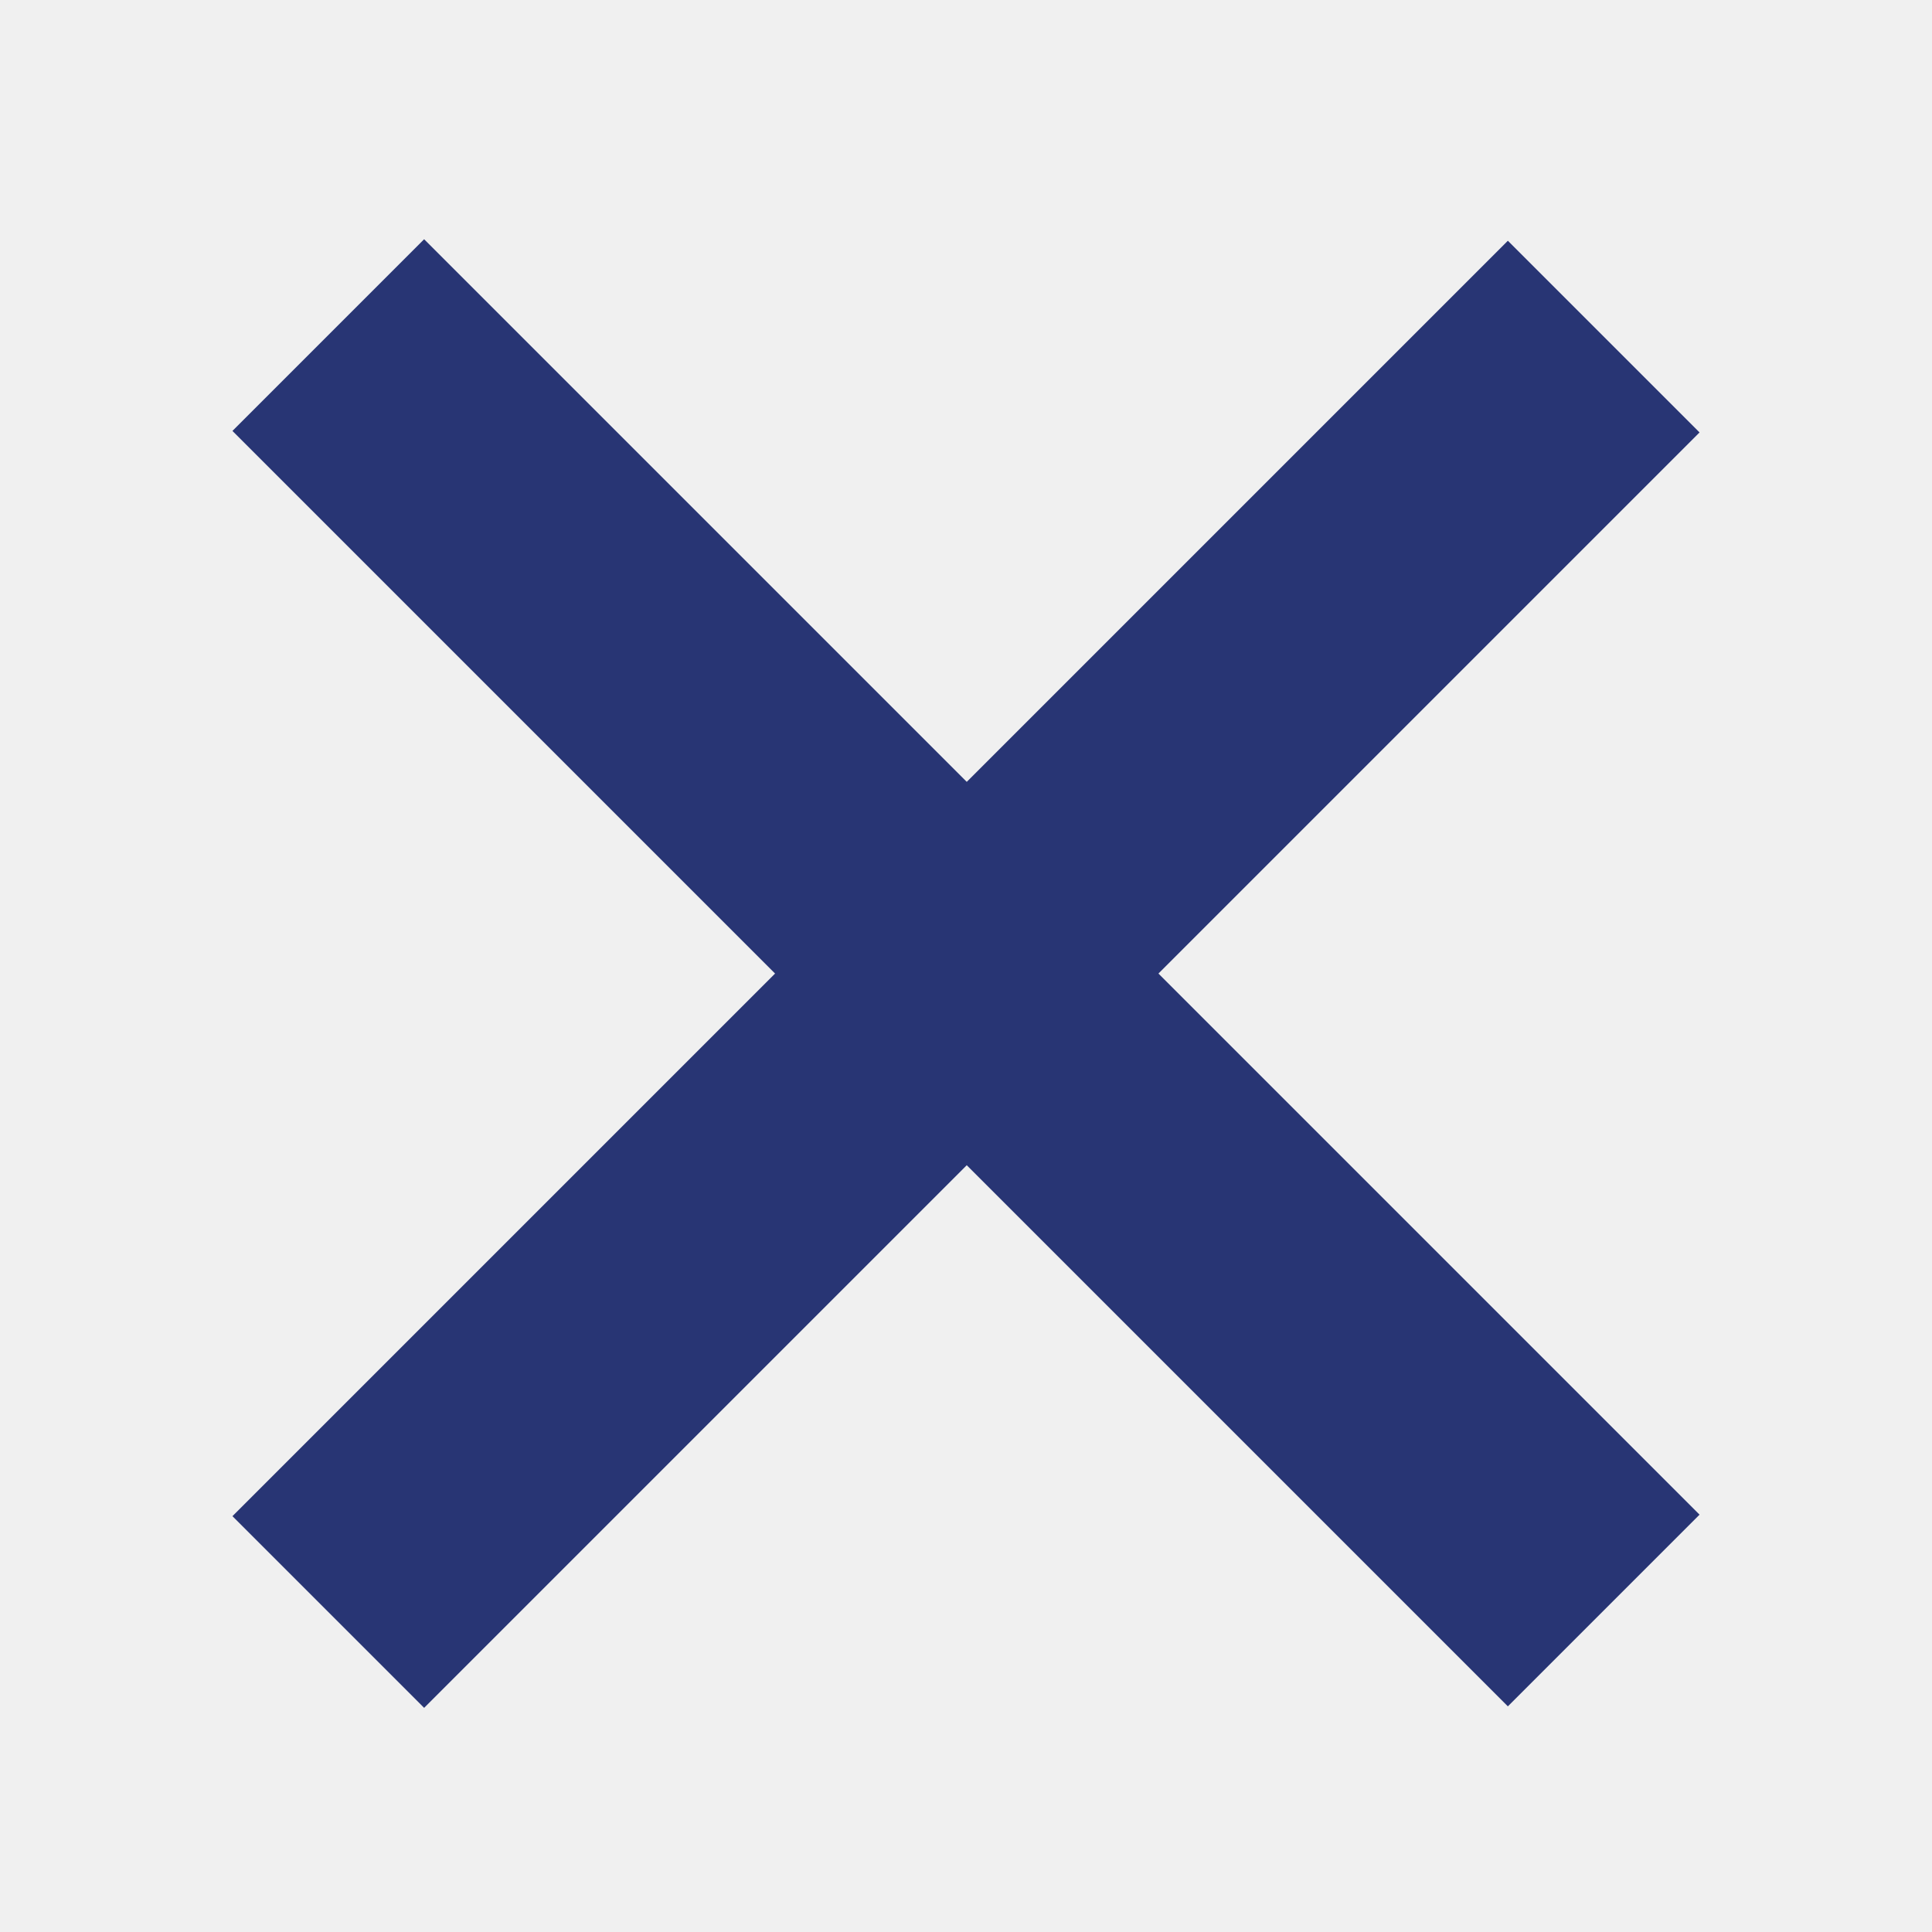
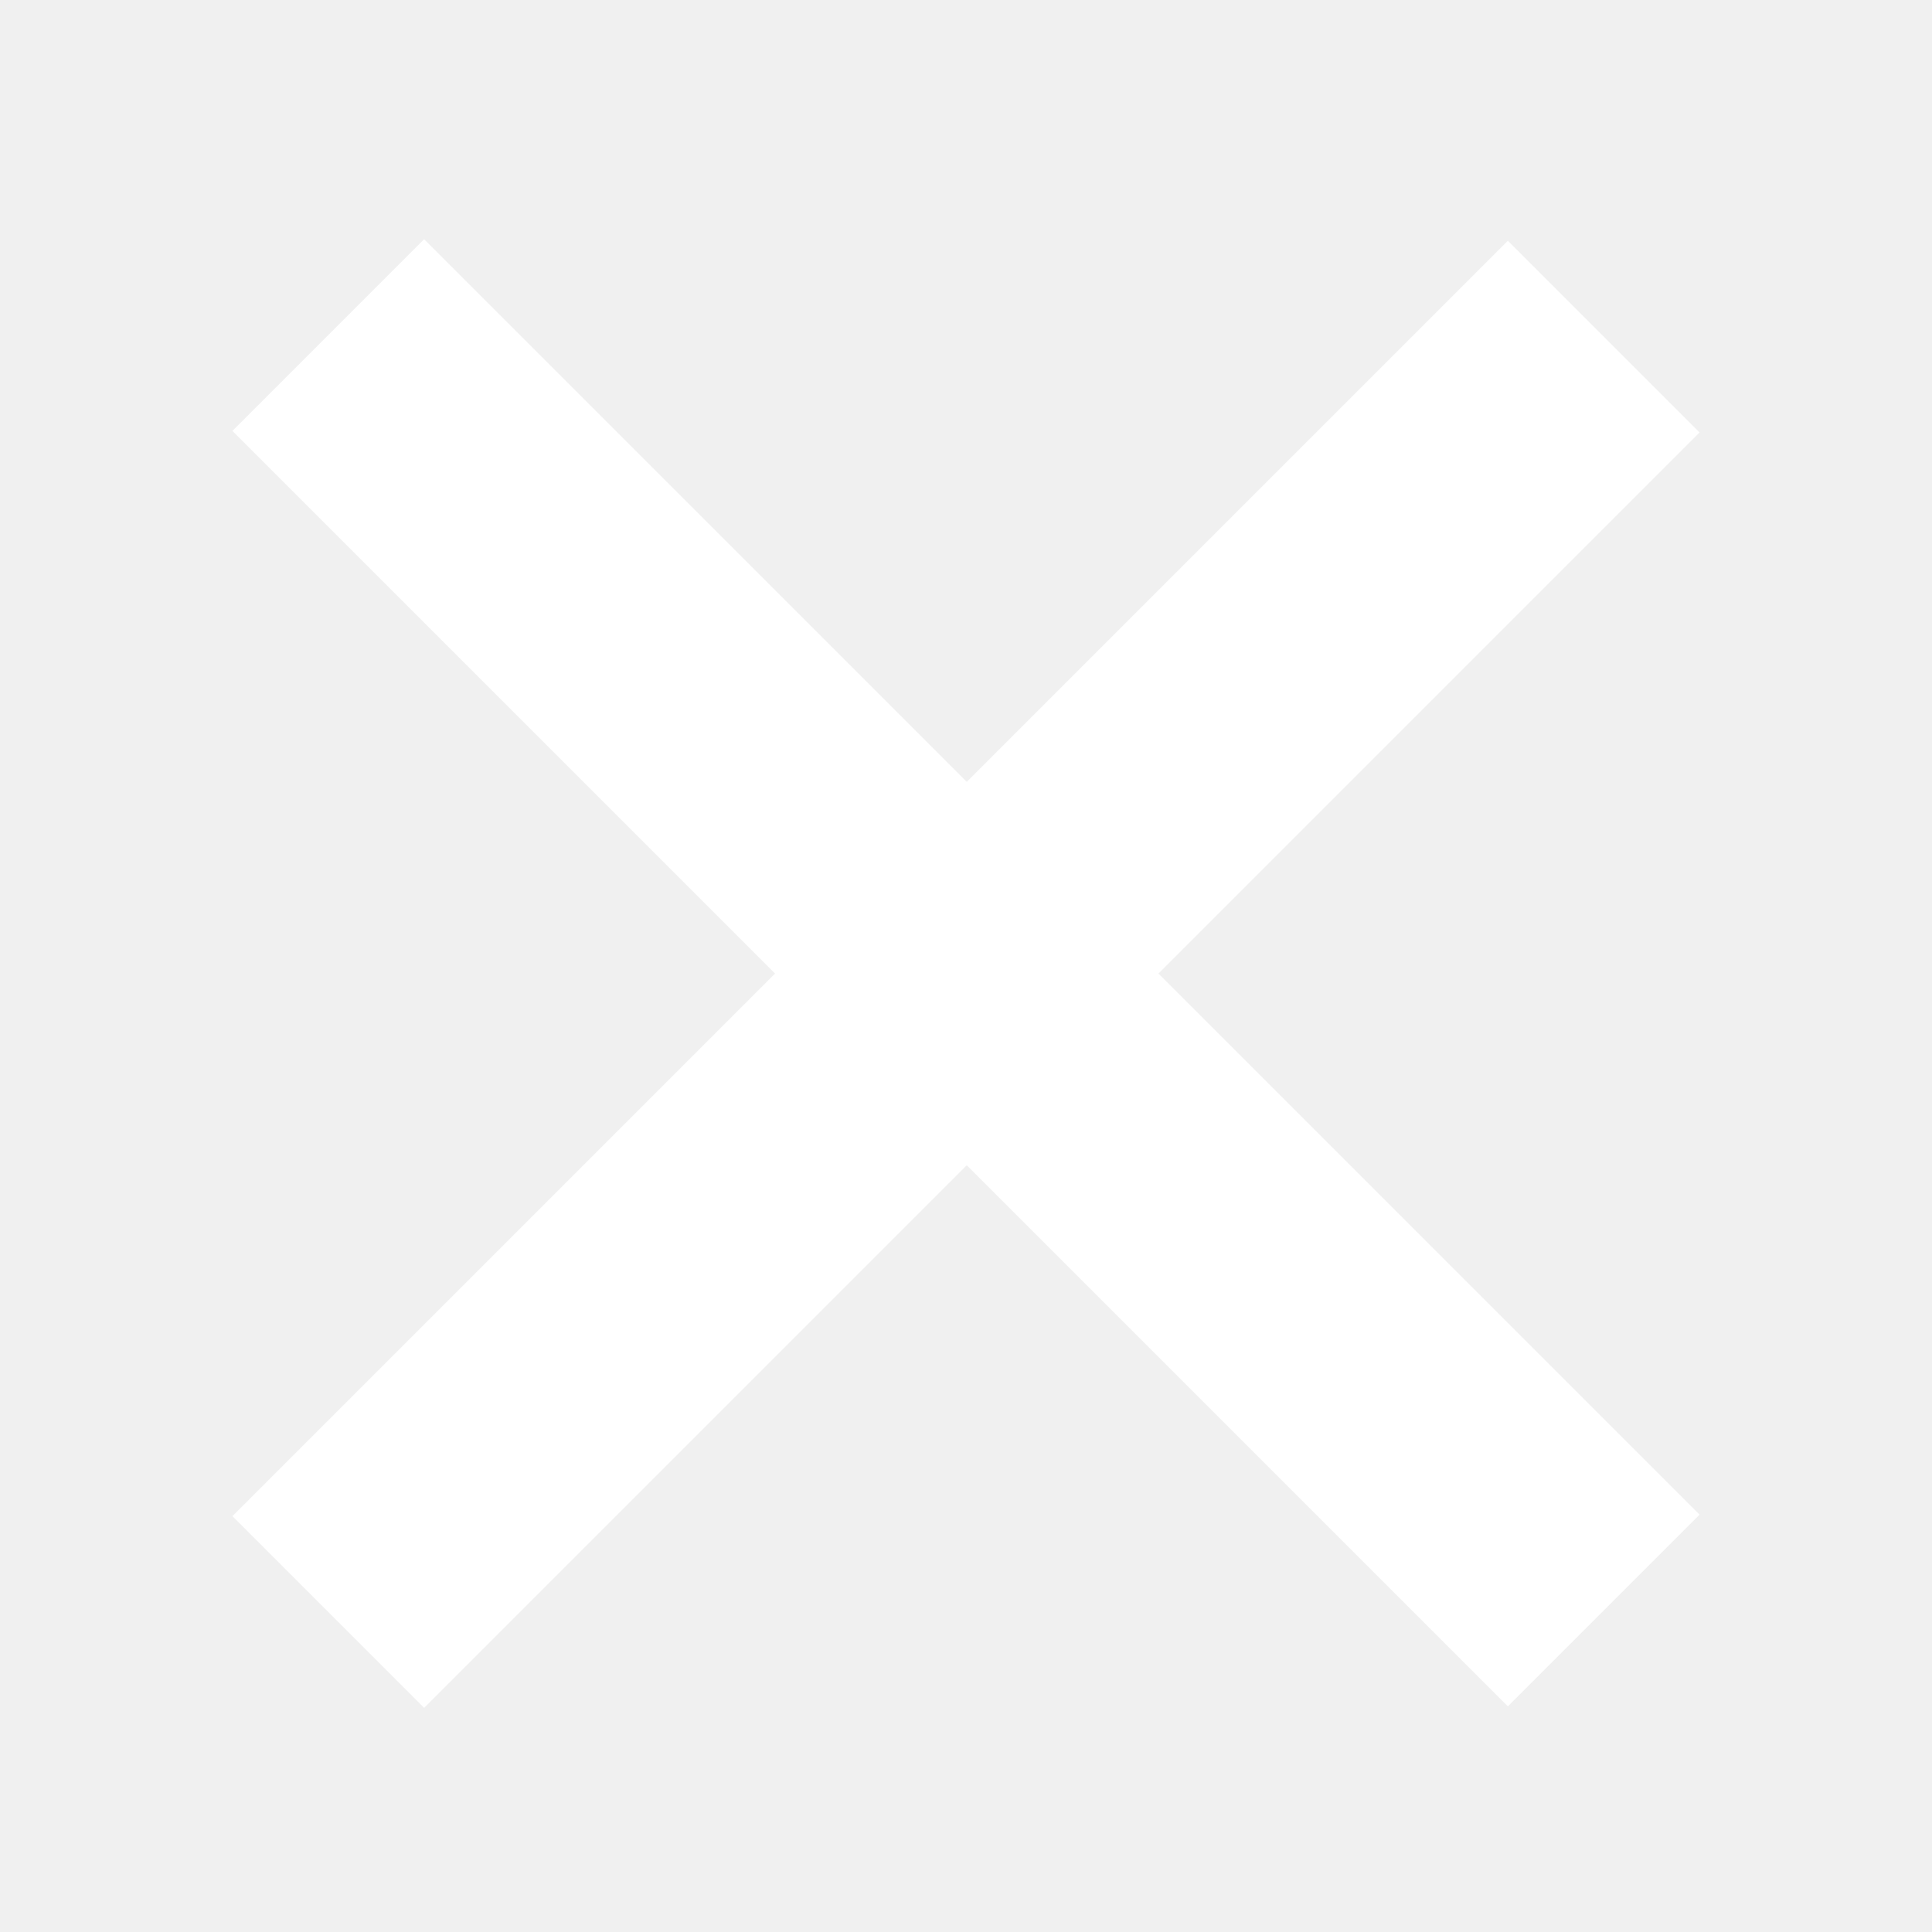
<svg xmlns="http://www.w3.org/2000/svg" version="1.1" id="Layer_1" x="0px" y="0px" viewBox="0 0 256 256" style="enable-background:new 0 0 256 256;" xml:space="preserve">
  <style type="text/css">
- 	.st0{fill:#283574;}
+ 	.st0{fill:#FFFFFF;}
</style>
  <path class="st0" d="M199.8,226.1l-169-169l25.4-25.4l169,169L199.8,226.1z M225.2,57.3l-169,169l-25.4-25.4l169-169L225.2,57.3z" />
</svg>
